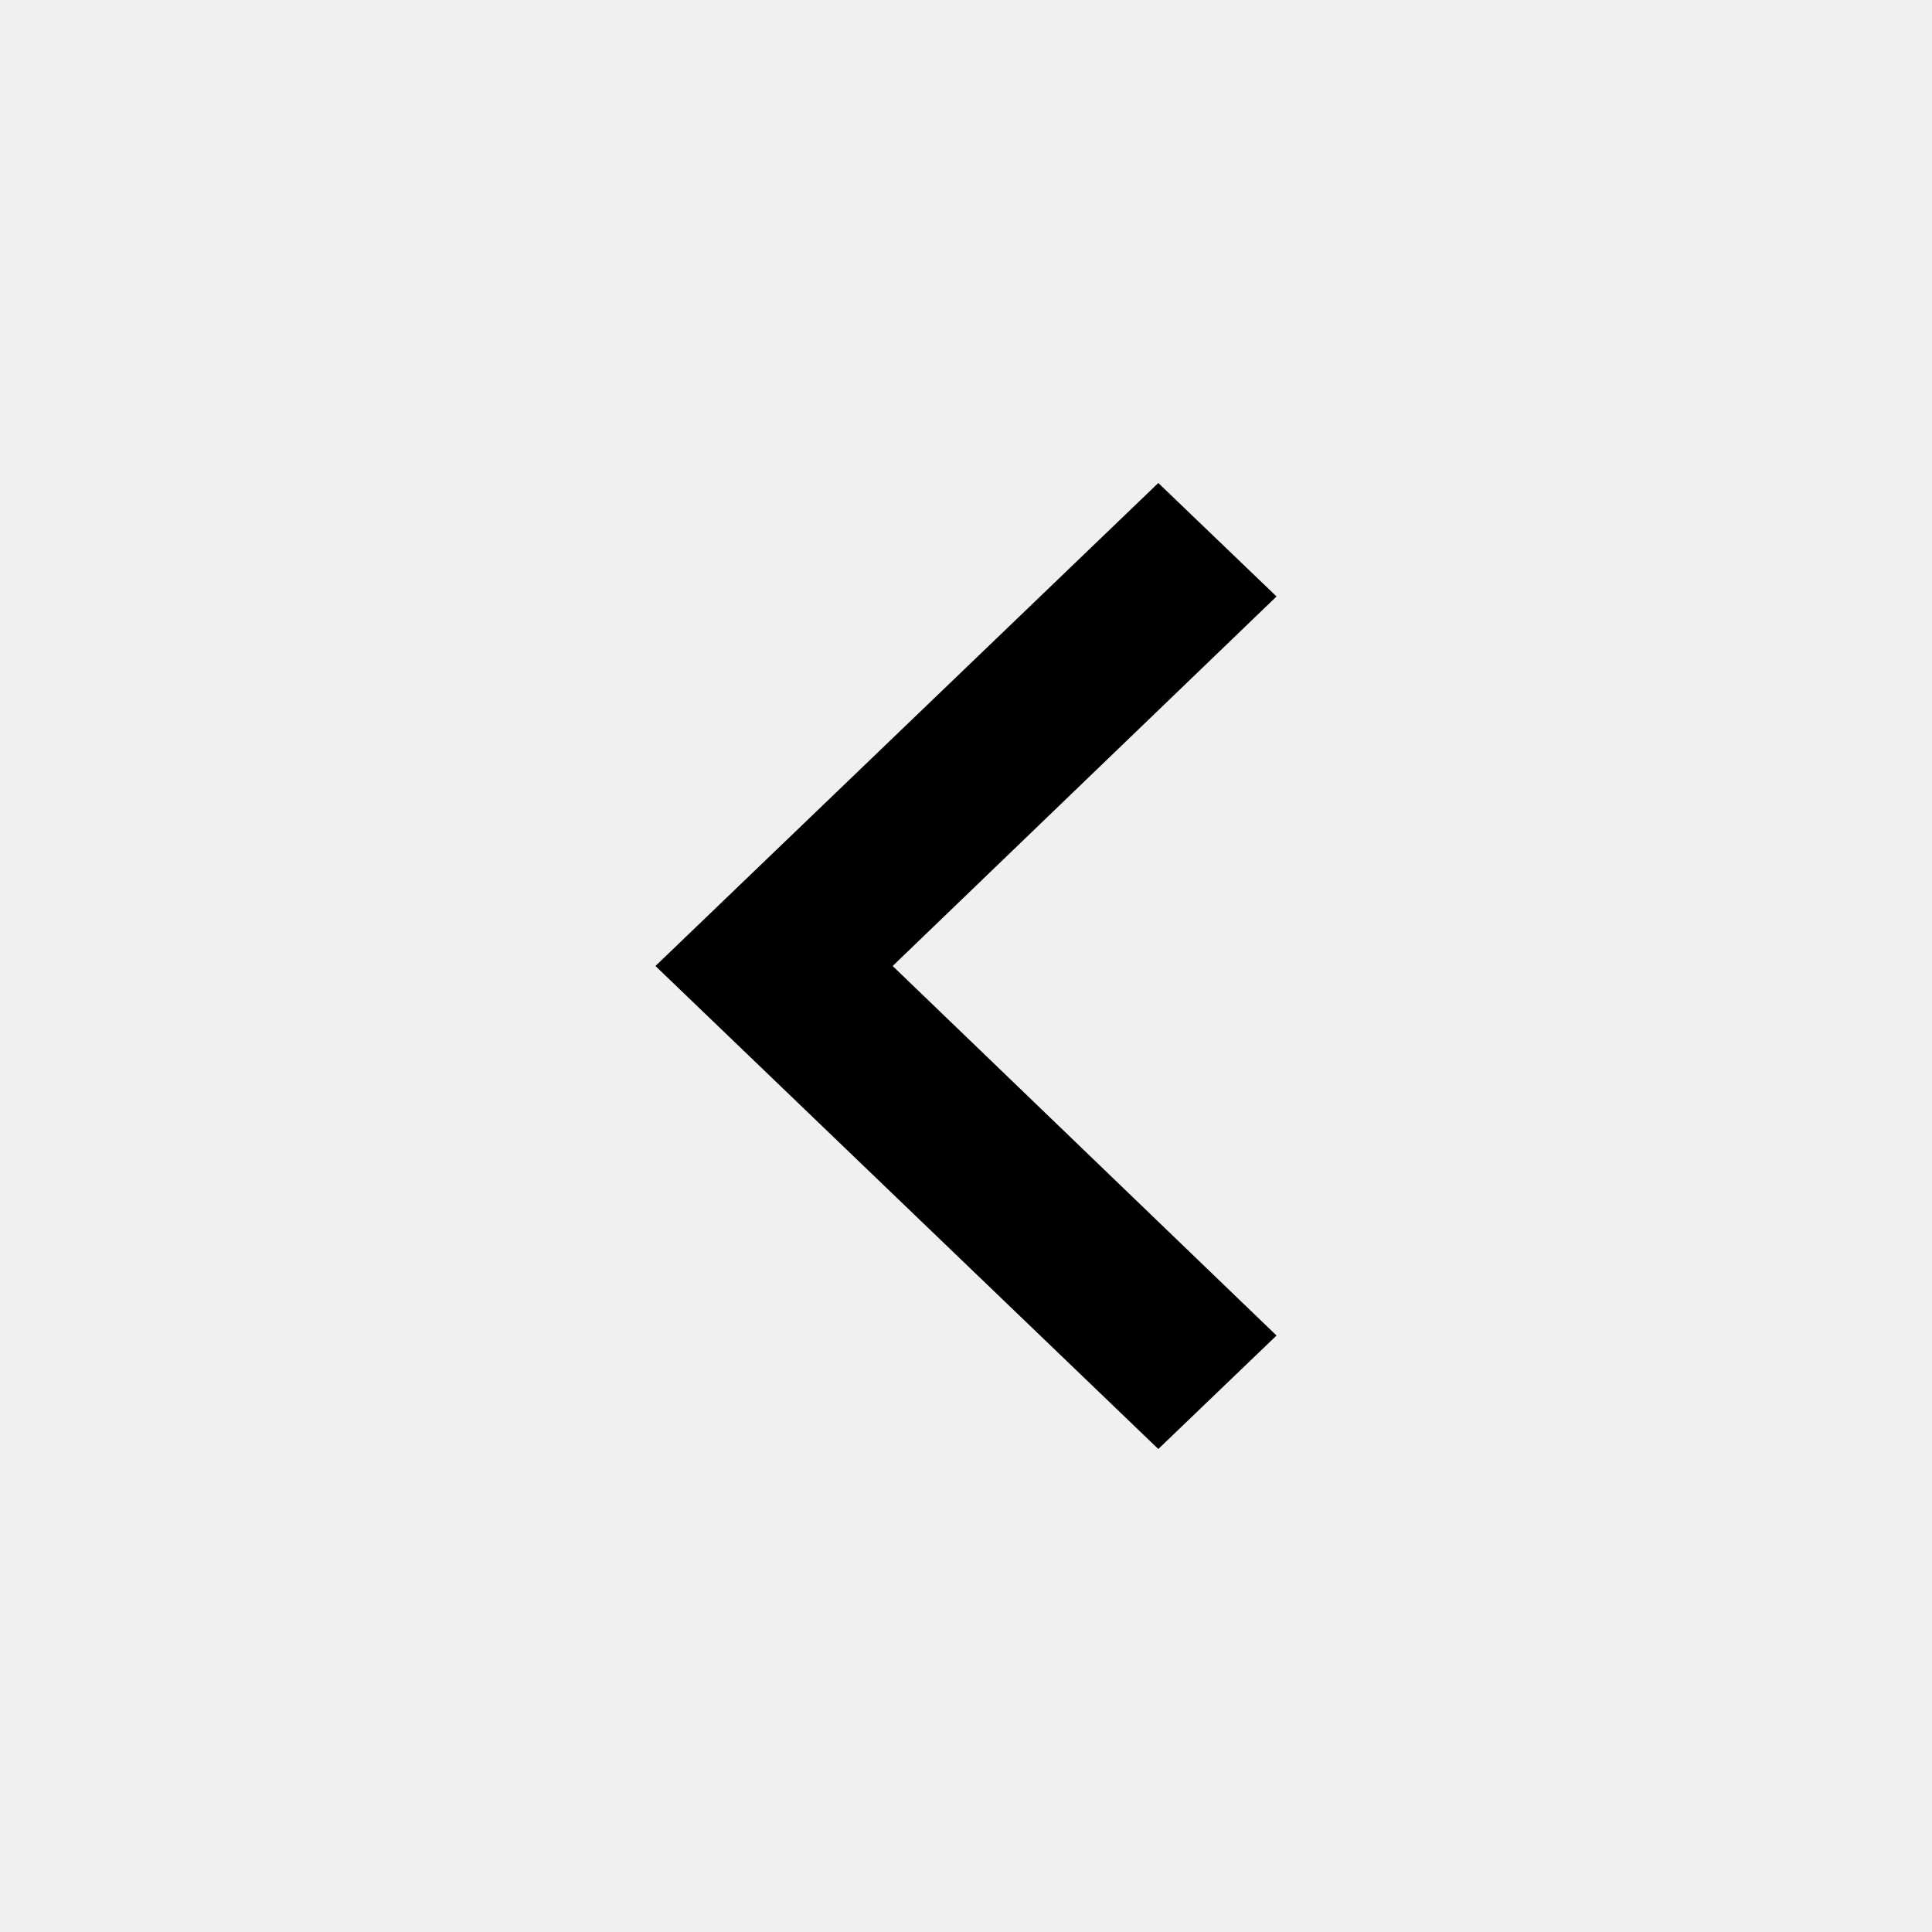
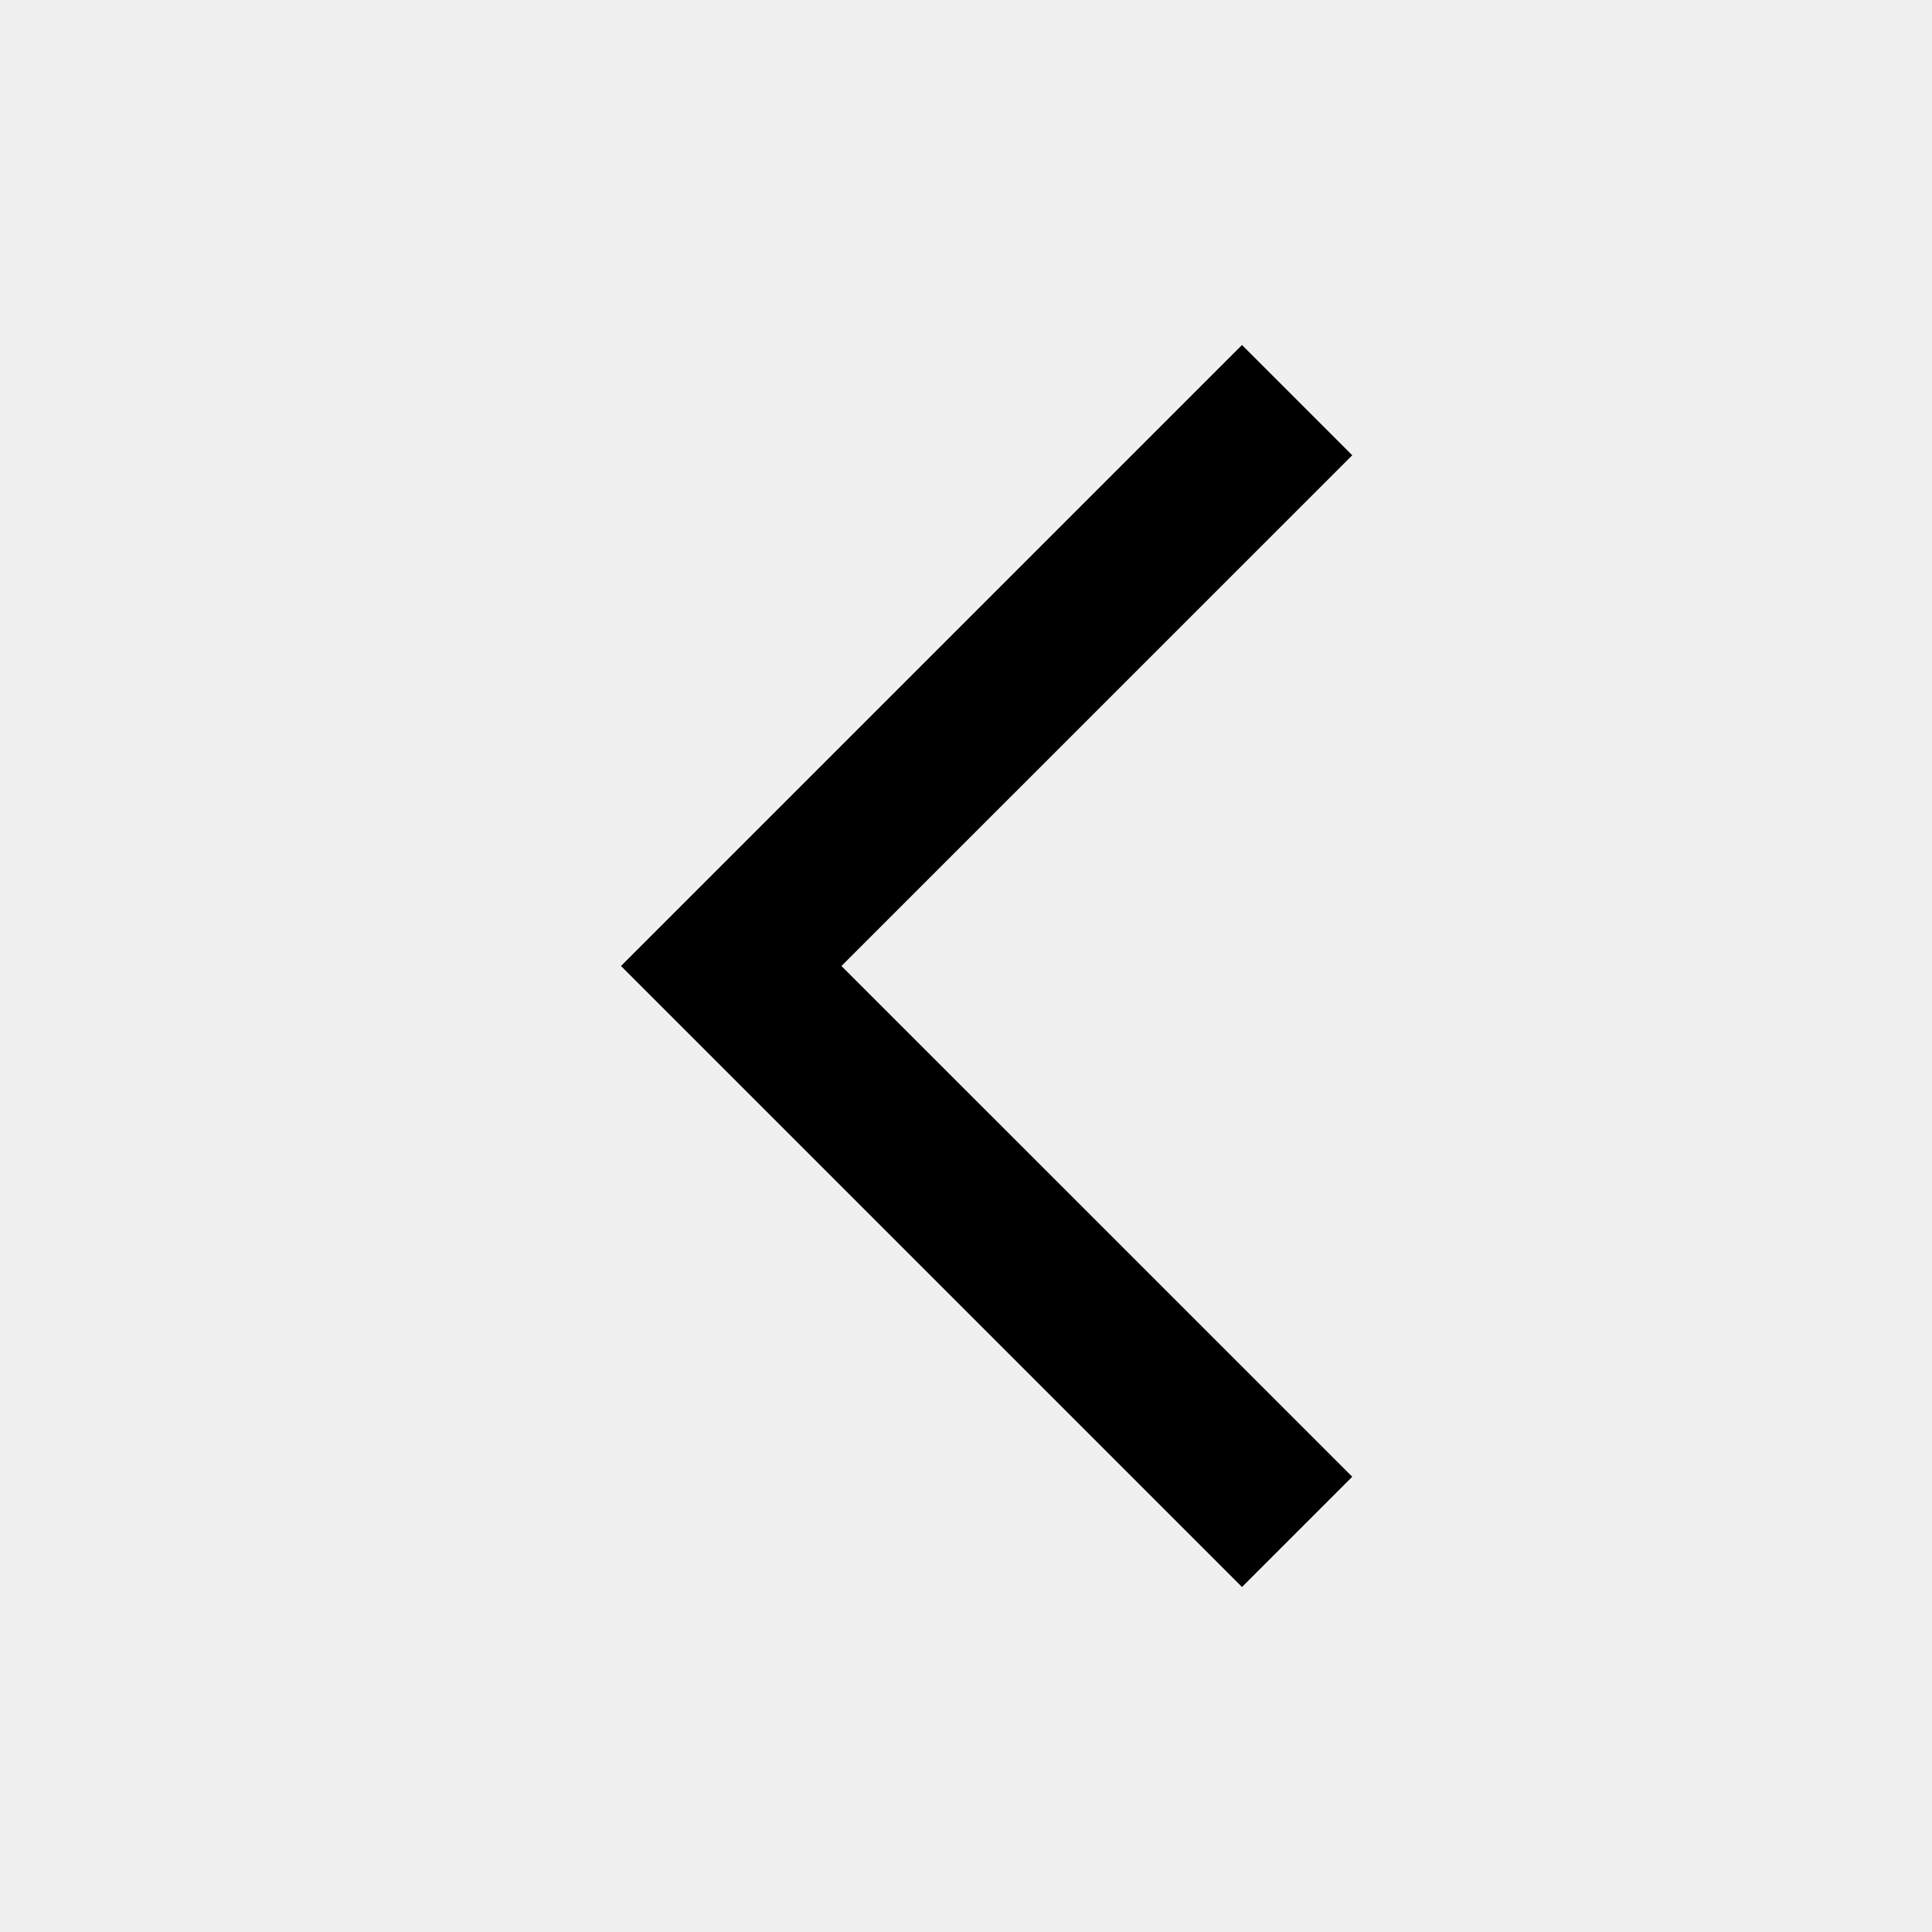
- <svg xmlns="http://www.w3.org/2000/svg" width="26" height="26" viewBox="0 0 26 26" fill="none">
-   <g clip-path="url(#clip0_414_5008)">
-     <path d="M17.179 17.973L12.013 13L17.179 8.027L15.588 6.5L8.821 13L15.588 19.5L17.179 17.973Z" fill="black" />
+ <svg xmlns="http://www.w3.org/2000/svg" width="28" height="28" viewBox="0 0 28 28" fill="none">
+   <g clip-path="url(#clip0_953_1893)">
+     <path d="M18 23L9 14L18 5L19.598 6.598L12.195 14L19.598 21.402L18 23Z" fill="black" />
  </g>
  <defs>
-     <clipPath id="clip0_414_5008">
-       <rect width="26" height="26" fill="white" />
+     <clipPath id="clip0_953_1893">
+       <rect width="28" height="28" fill="white" />
    </clipPath>
  </defs>
</svg>
